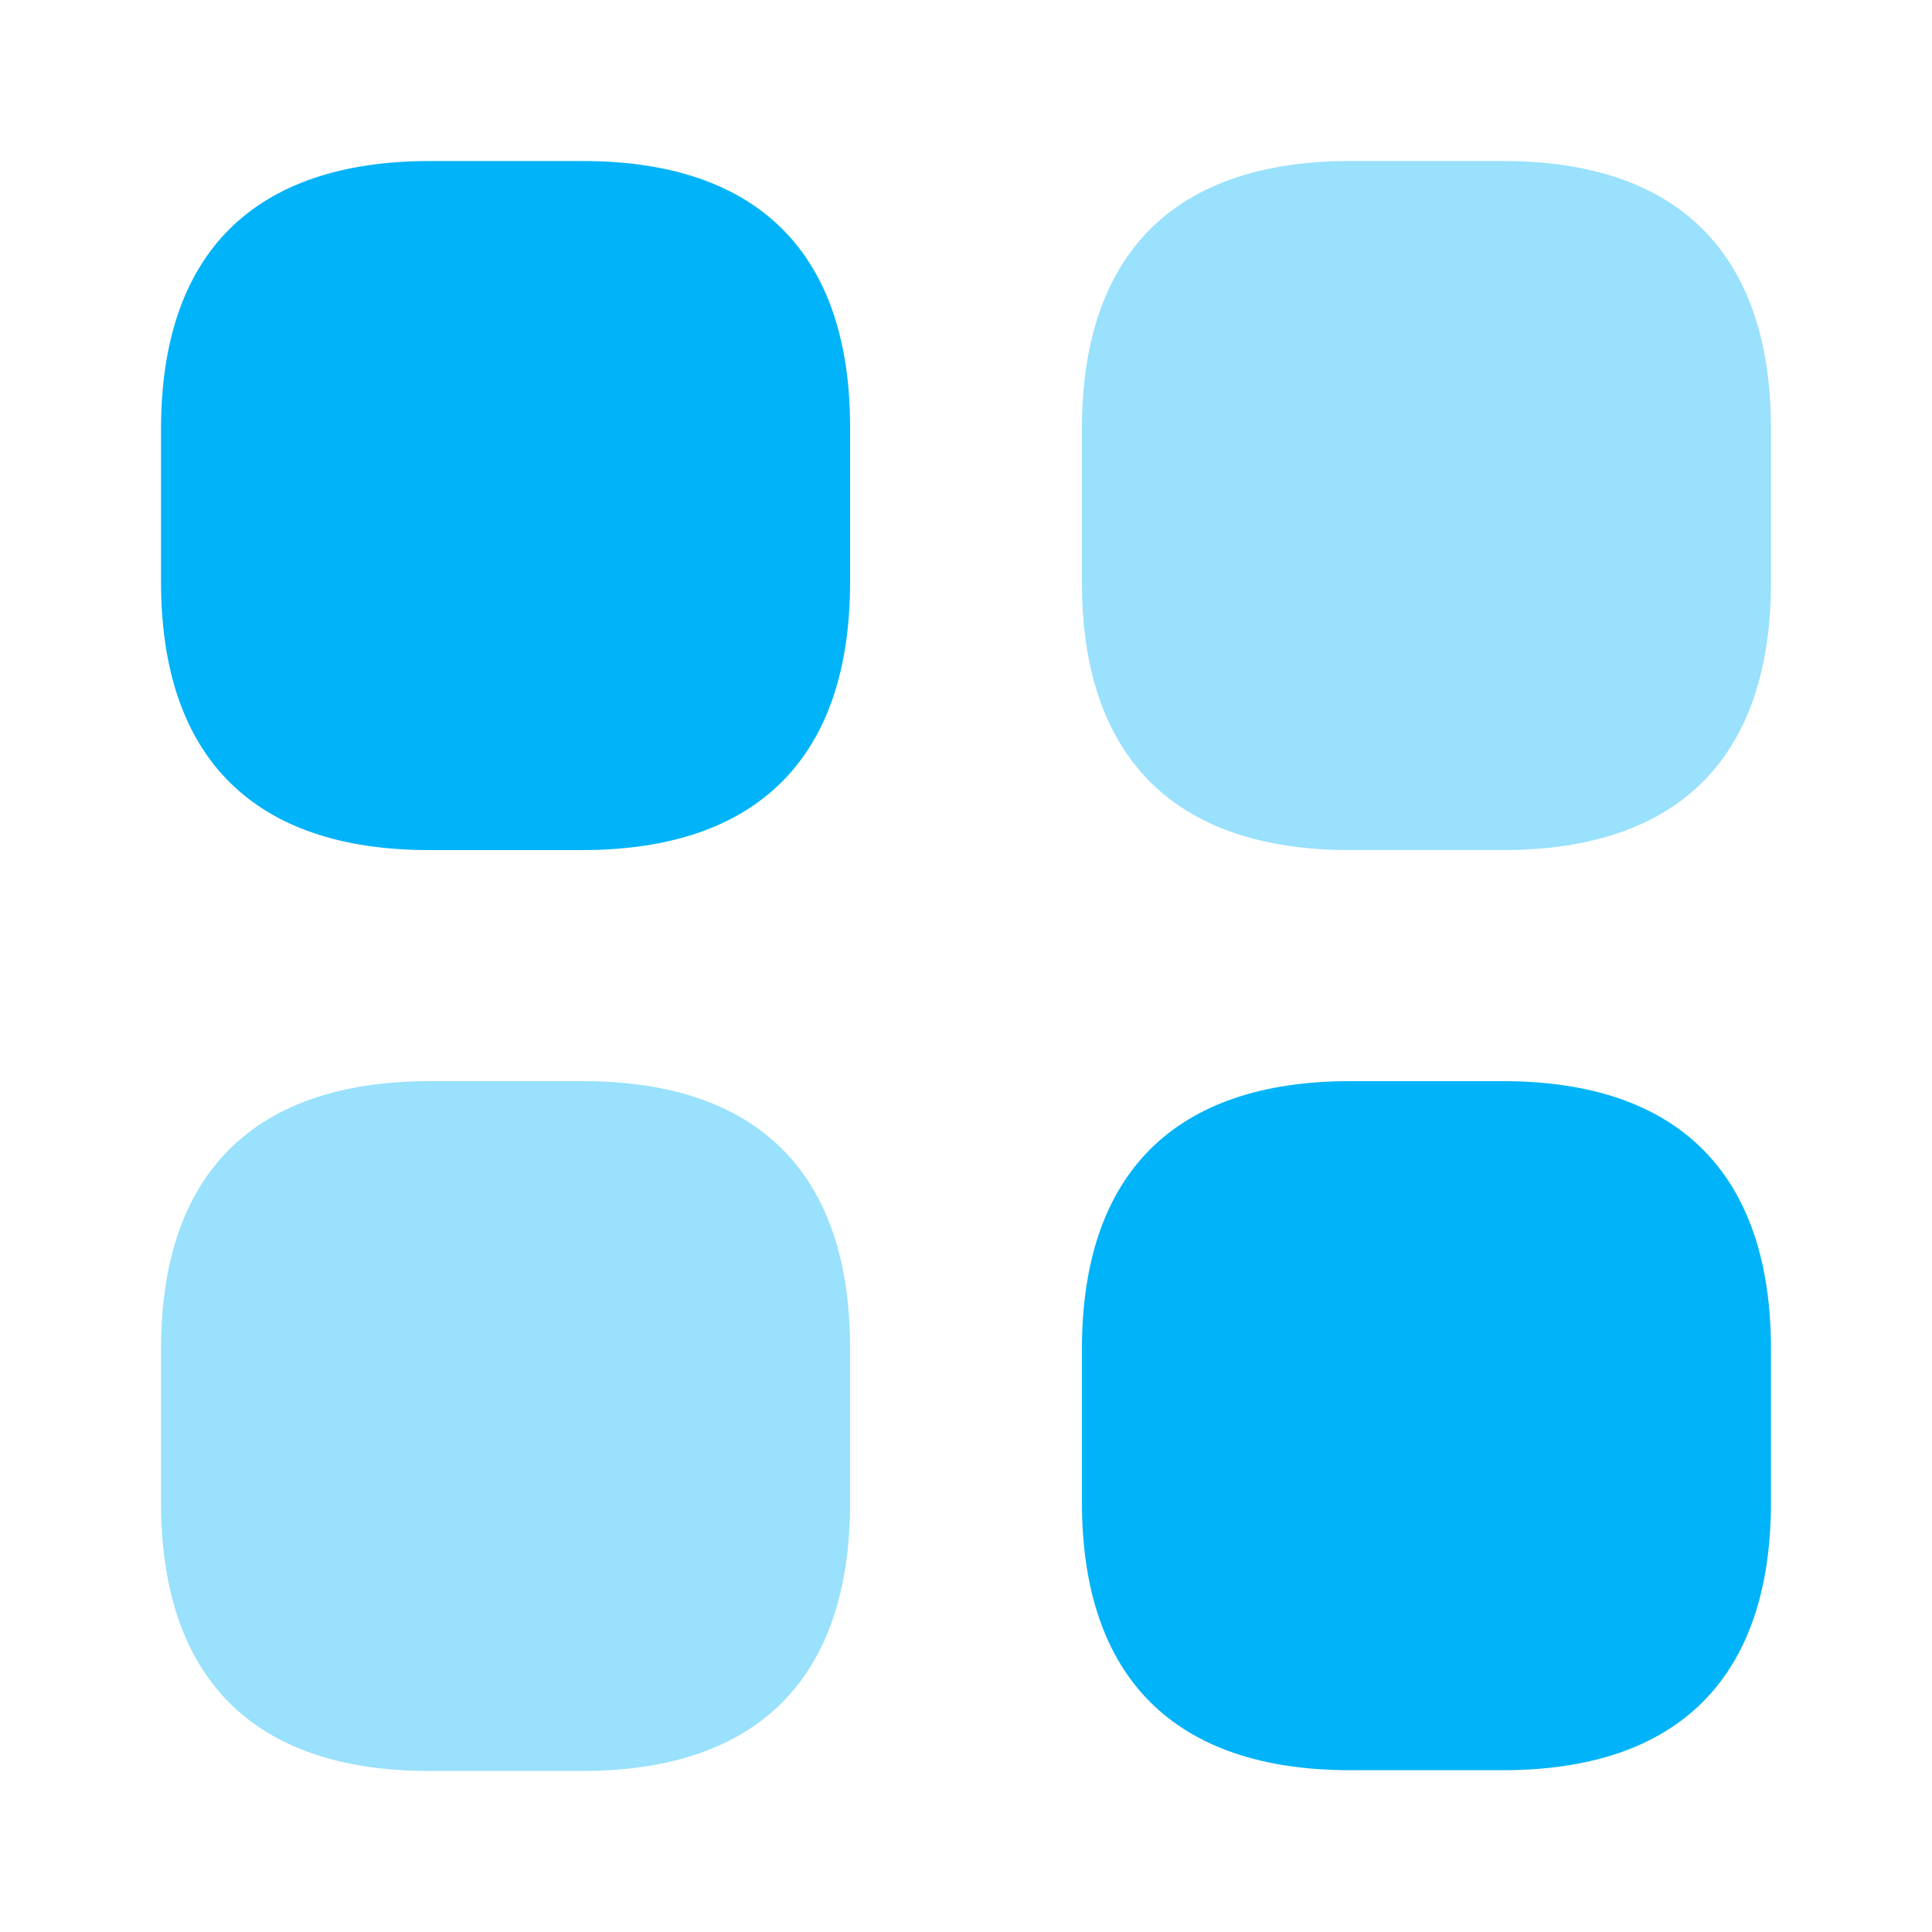
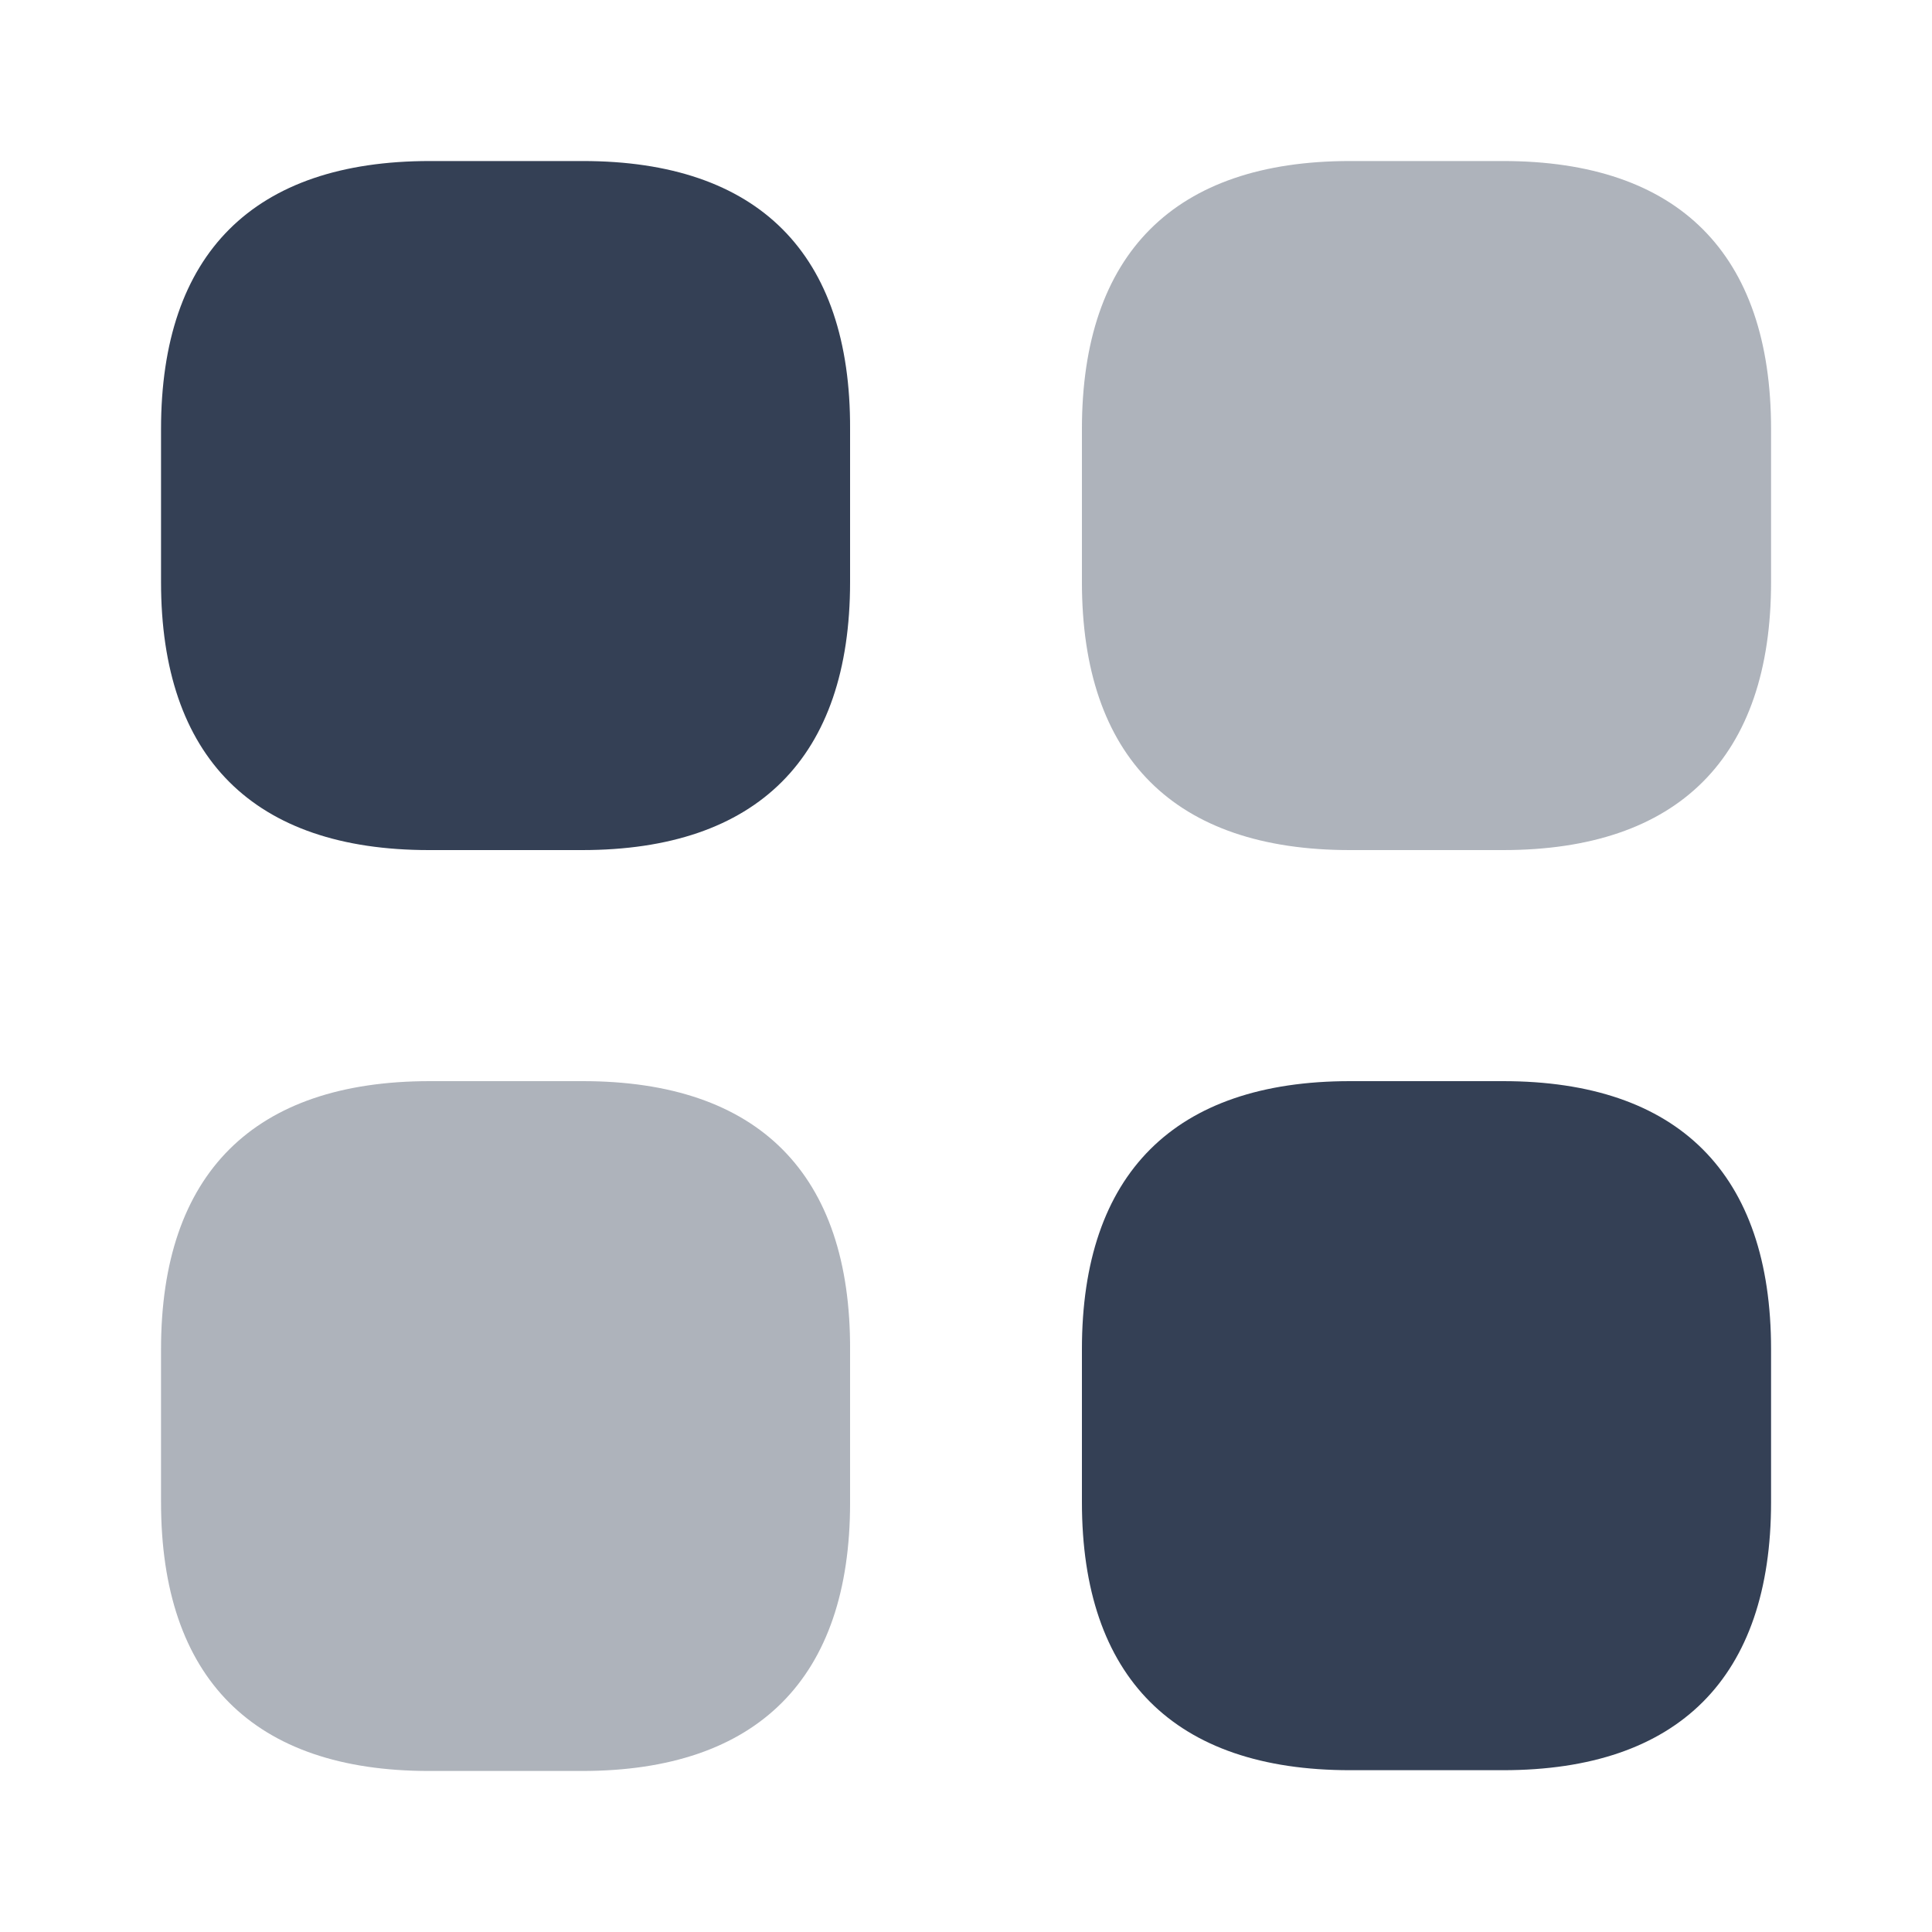
<svg xmlns="http://www.w3.org/2000/svg" width="20" height="20" viewBox="0 0 20 20" fill="none">
-   <path d="M6.033 1.667H4.45C2.625 1.667 1.667 2.625 1.667 4.442V6.025C1.667 7.842 2.625 8.8 4.442 8.8H6.025C7.842 8.8 8.8 7.842 8.8 6.025V4.442C8.808 2.625 7.85 1.667 6.033 1.667Z" fill="#01B3F8" />
-   <path opacity="0.4" d="M15.558 1.667H13.975C12.158 1.667 11.2 2.625 11.2 4.442V6.025C11.2 7.842 12.158 8.8 13.975 8.8H15.558C17.375 8.8 18.333 7.842 18.333 6.025V4.442C18.333 2.625 17.375 1.667 15.558 1.667Z" fill="#01B3F8" />
-   <path d="M15.558 11.192H13.975C12.158 11.192 11.2 12.15 11.2 13.967V15.55C11.2 17.367 12.158 18.325 13.975 18.325H15.558C17.375 18.325 18.333 17.367 18.333 15.55V13.967C18.333 12.15 17.375 11.192 15.558 11.192Z" fill="#01B3F8" />
-   <path opacity="0.4" d="M6.033 11.192H4.45C2.625 11.192 1.667 12.15 1.667 13.967V15.55C1.667 17.375 2.625 18.333 4.442 18.333H6.025C7.842 18.333 8.8 17.375 8.8 15.558V13.975C8.808 12.15 7.85 11.192 6.033 11.192Z" fill="#01B3F8" />
+   <path d="M6.033 1.667H4.45C2.625 1.667 1.667 2.625 1.667 4.442V6.025C1.667 7.842 2.625 8.8 4.441 8.8H6.025C7.841 8.8 8.8 7.842 8.8 6.025V4.442C8.808 2.625 7.85 1.667 6.033 1.667Z" fill="#344055" />
+   <path opacity="0.4" d="M15.559 1.667H13.975C12.159 1.667 11.2 2.625 11.2 4.442V6.025C11.2 7.842 12.159 8.8 13.975 8.8H15.559C17.375 8.8 18.334 7.842 18.334 6.025V4.442C18.334 2.625 17.375 1.667 15.559 1.667Z" fill="#344055" />
+   <path d="M15.559 11.192H13.975C12.159 11.192 11.2 12.15 11.2 13.967V15.55C11.2 17.367 12.159 18.325 13.975 18.325H15.559C17.375 18.325 18.334 17.367 18.334 15.55V13.967C18.334 12.15 17.375 11.192 15.559 11.192Z" fill="#344055" />
+   <path opacity="0.4" d="M6.033 11.192H4.45C2.625 11.192 1.667 12.15 1.667 13.967V15.55C1.667 17.375 2.625 18.333 4.441 18.333H6.025C7.841 18.333 8.8 17.375 8.8 15.558V13.975C8.808 12.15 7.85 11.192 6.033 11.192Z" fill="#344055" />
</svg>
